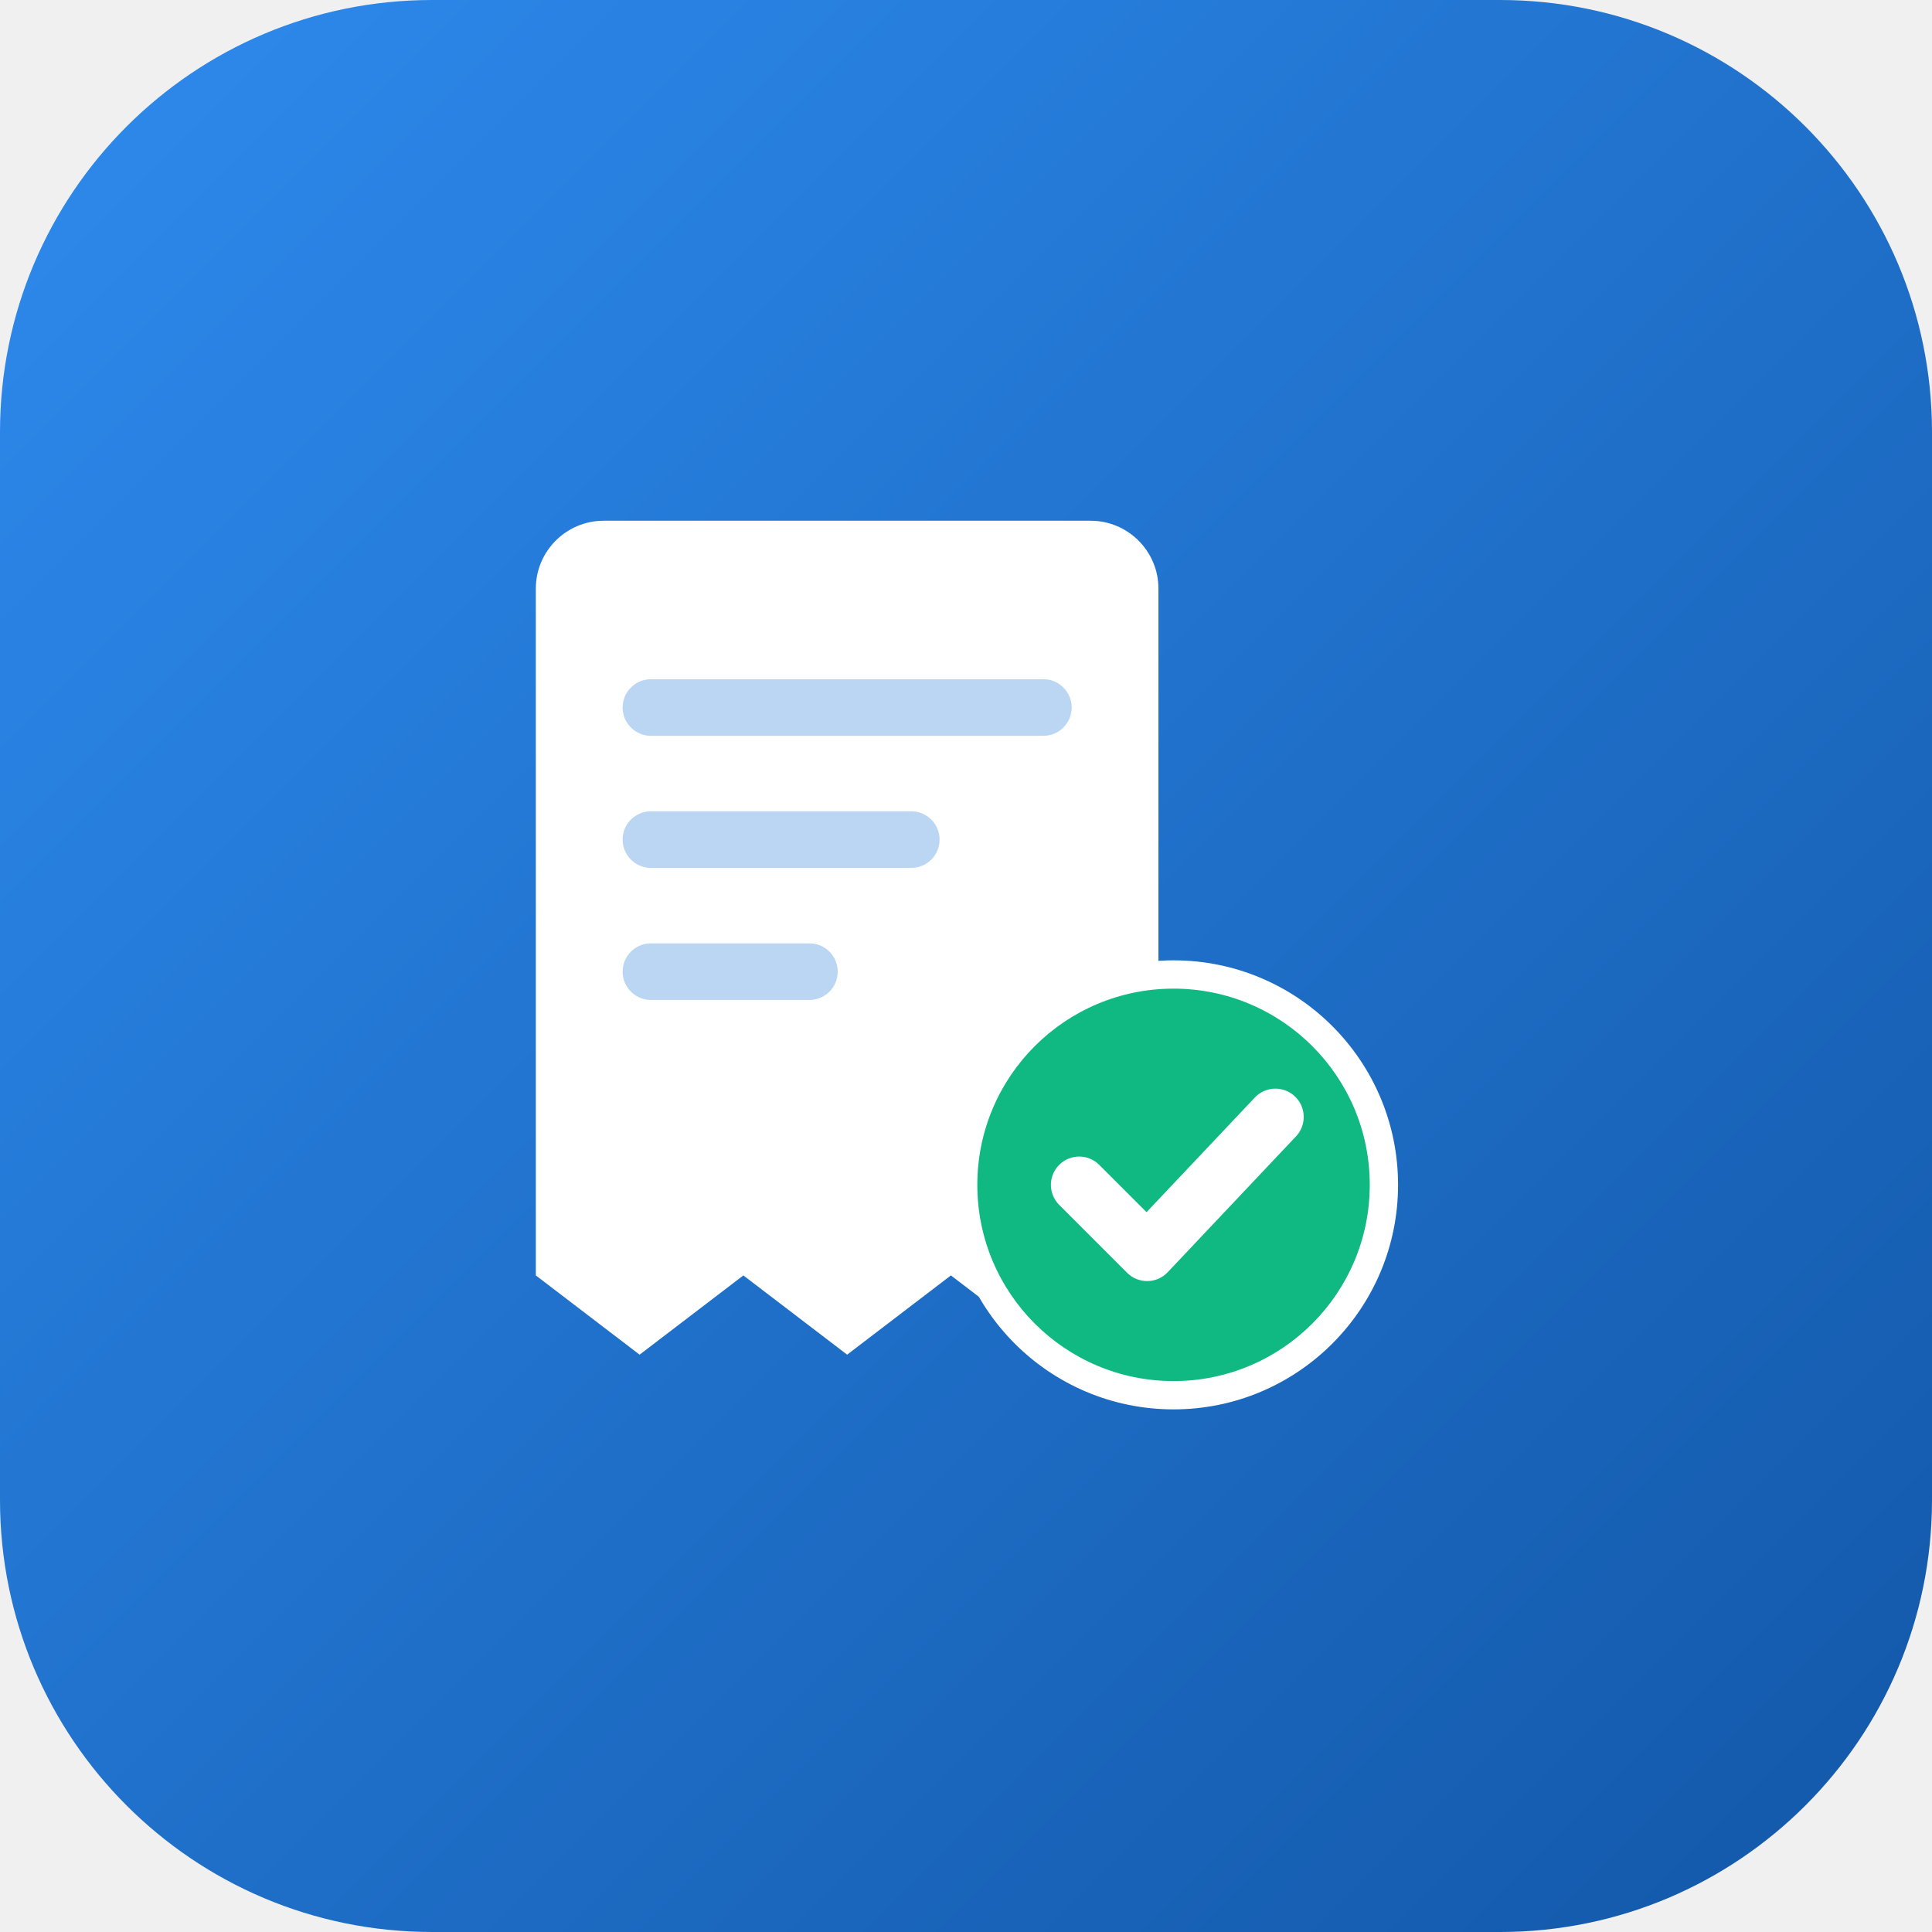
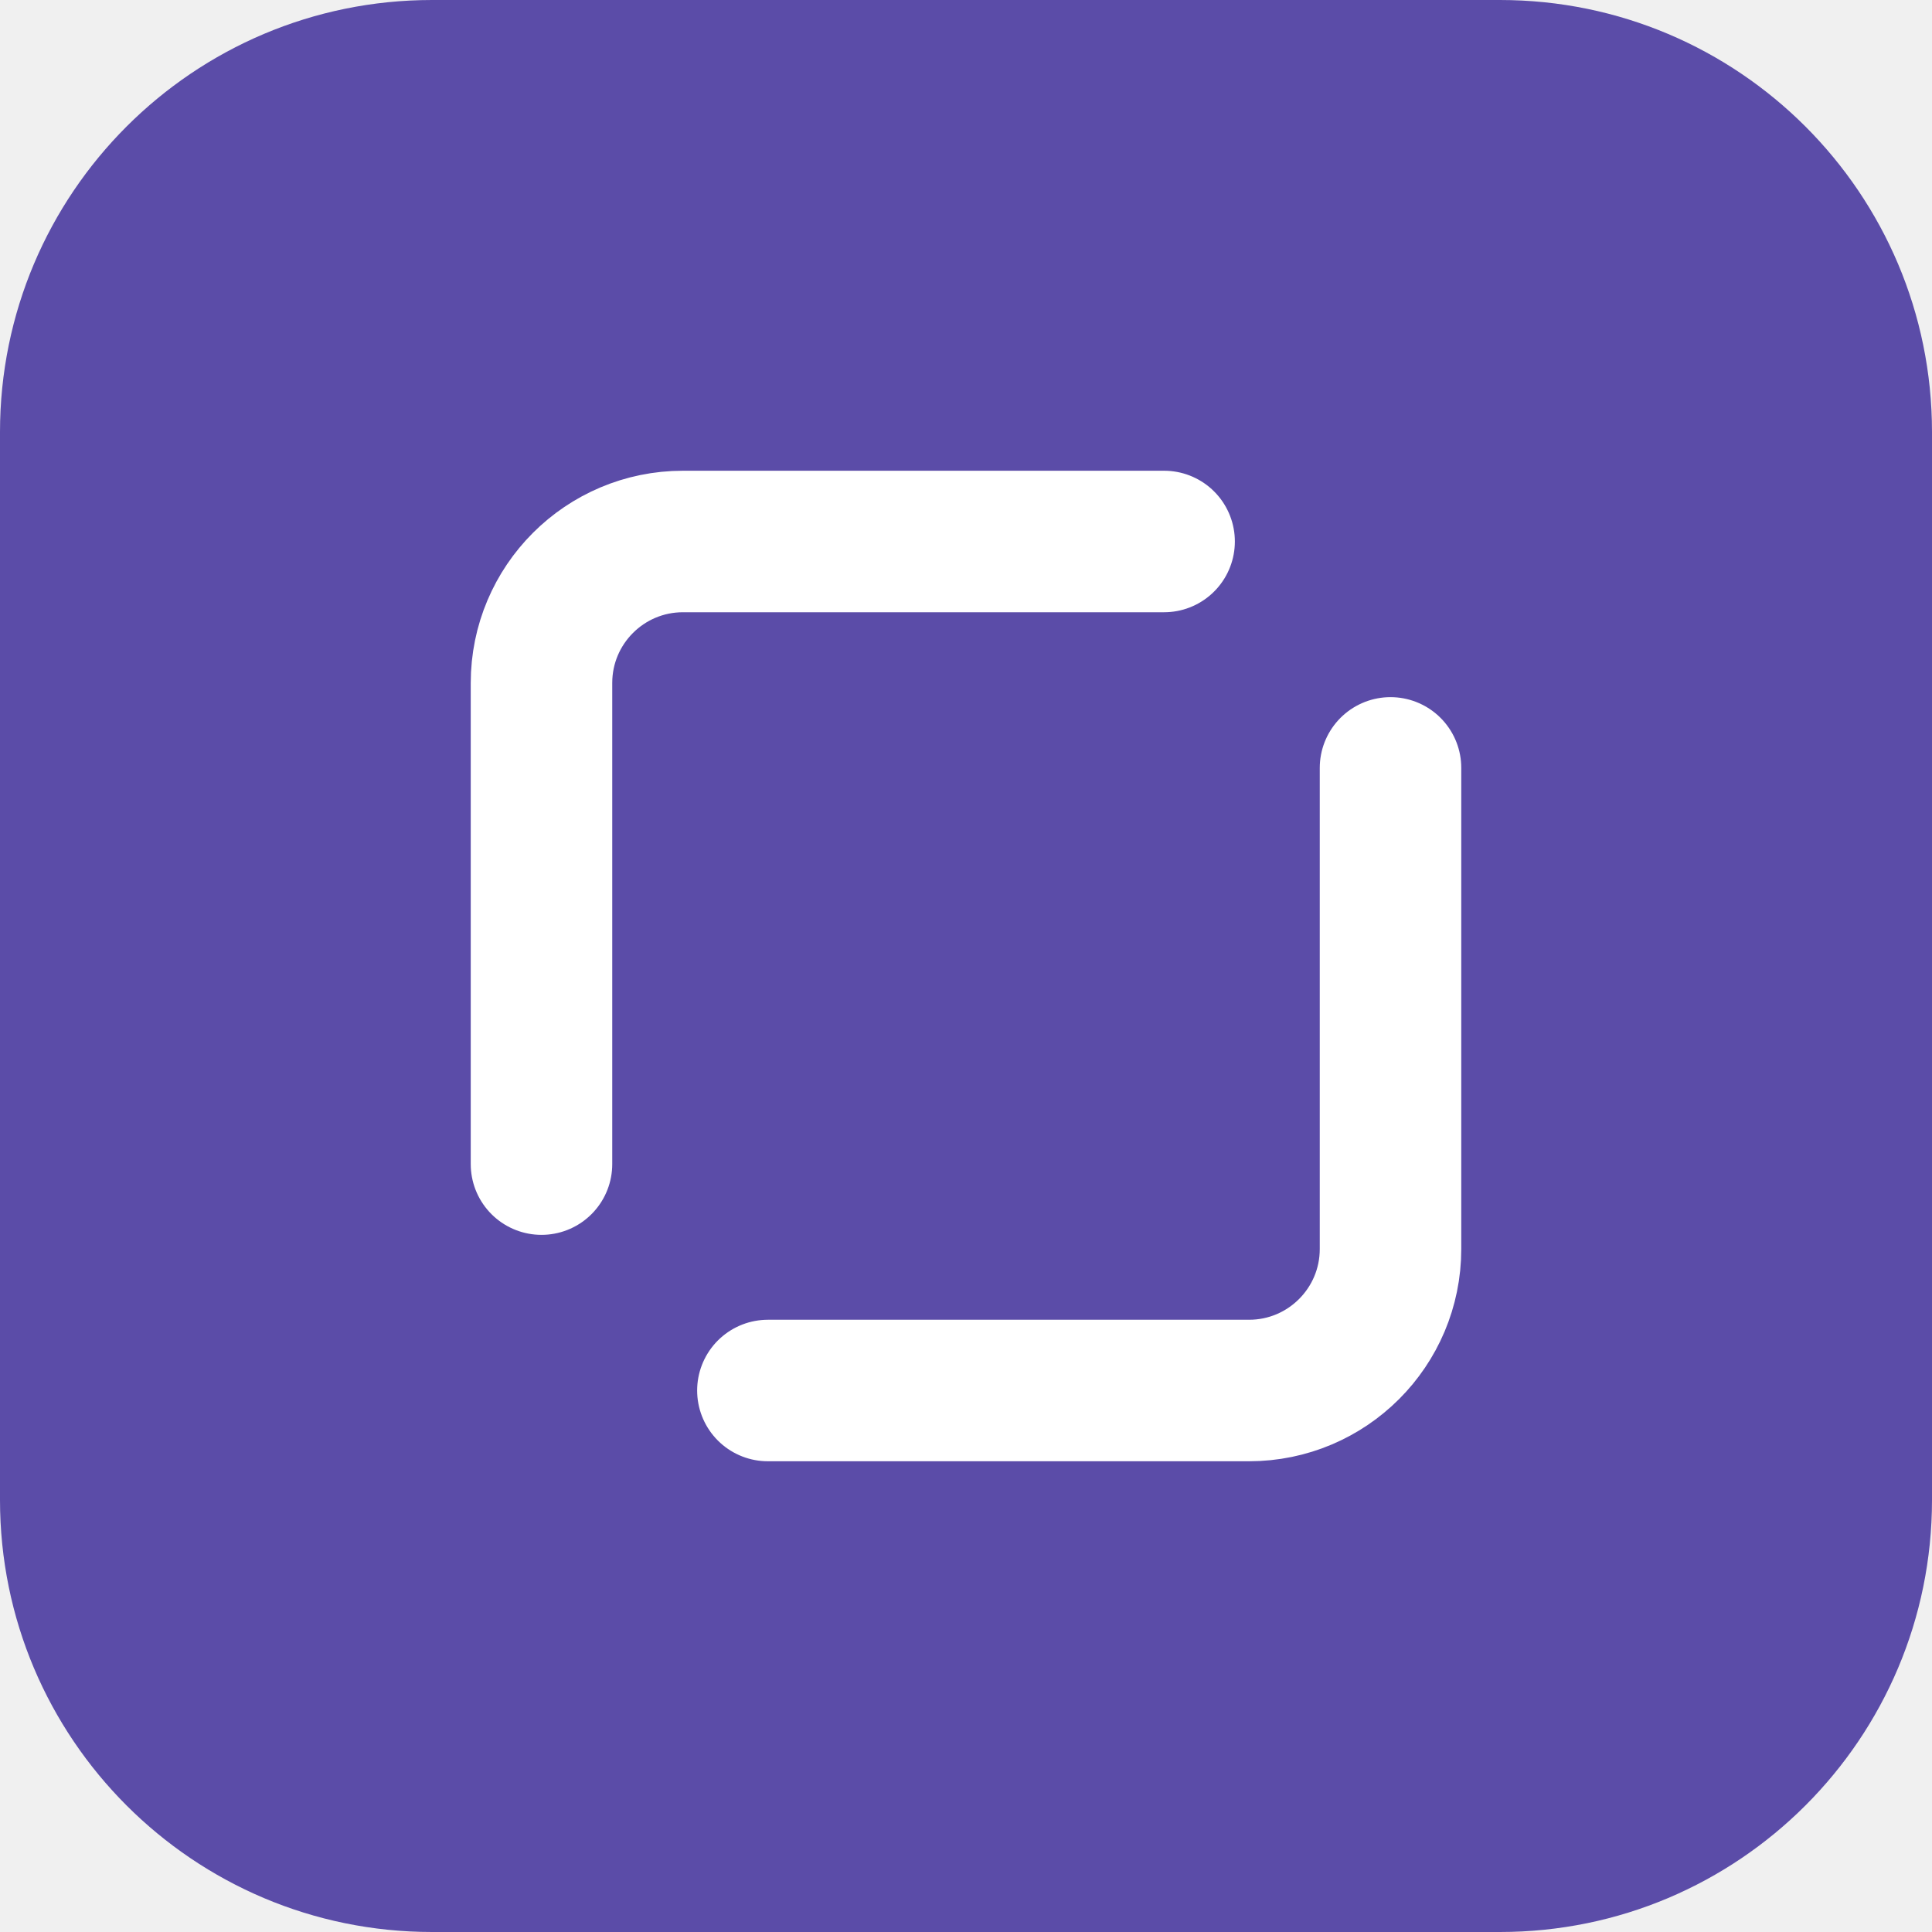
<svg xmlns="http://www.w3.org/2000/svg" width="1024" height="1024" viewBox="0 0 1024 1024">
  <defs>
    <linearGradient id="bg" x1="0" y1="0" x2="1" y2="1">
-       <stop offset="0" stop-color="#2E8BEE" />
-       <stop offset="1" stop-color="#1257A8" />
+       <stop offset="0" stop-color="#5B4CA8" />
+       <stop offset="1" stop-color="#5B4CA8" />
    </linearGradient>
  </defs>
  <rect width="1024" height="1024" rx="229" fill="url(#bg)" />
-   <g transform="translate(-26,-12)">
-     <path d="M 310 324 a 36 36 0 0 1 36 -36 h 258 a 36 36 0 0 1 36 36 V 688 L 585 730 L 530 688 L 475 730 L 420 688 L 365 730 L 310 688 Z" fill="#FFFFFF" />
-     <rect x="356" y="372" width="238" height="30" rx="15" fill="#BAD6F2" />
-     <rect x="356" y="442" width="168" height="30" rx="15" fill="#BAD6F2" />
-     <rect x="356" y="512" width="114" height="30" rx="15" fill="#BAD6F2" />
-     <circle cx="648" cy="640" r="119" fill="#FFFFFF" />
-     <circle cx="648" cy="640" r="104" fill="#10B981" />
-     <path d="M 598 640 L 634 676 L 702 604" fill="none" stroke="#FFFFFF" stroke-width="30" stroke-linecap="round" stroke-linejoin="round" />
+   <g transform="translate(152,152) scale(30)">
+     <path d="M15.5 4.5H7A2.5 2.5 0 0 0 4.5 7v8.5" fill="none" stroke="#FFFFFF" stroke-width="2.5" stroke-linecap="round" />
+     <path d="M8.5 19.5H17A2.5 2.5 0 0 0 19.5 17V8.5" fill="none" stroke="#FFFFFF" stroke-width="2.5" stroke-linecap="round" />
  </g>
</svg>
